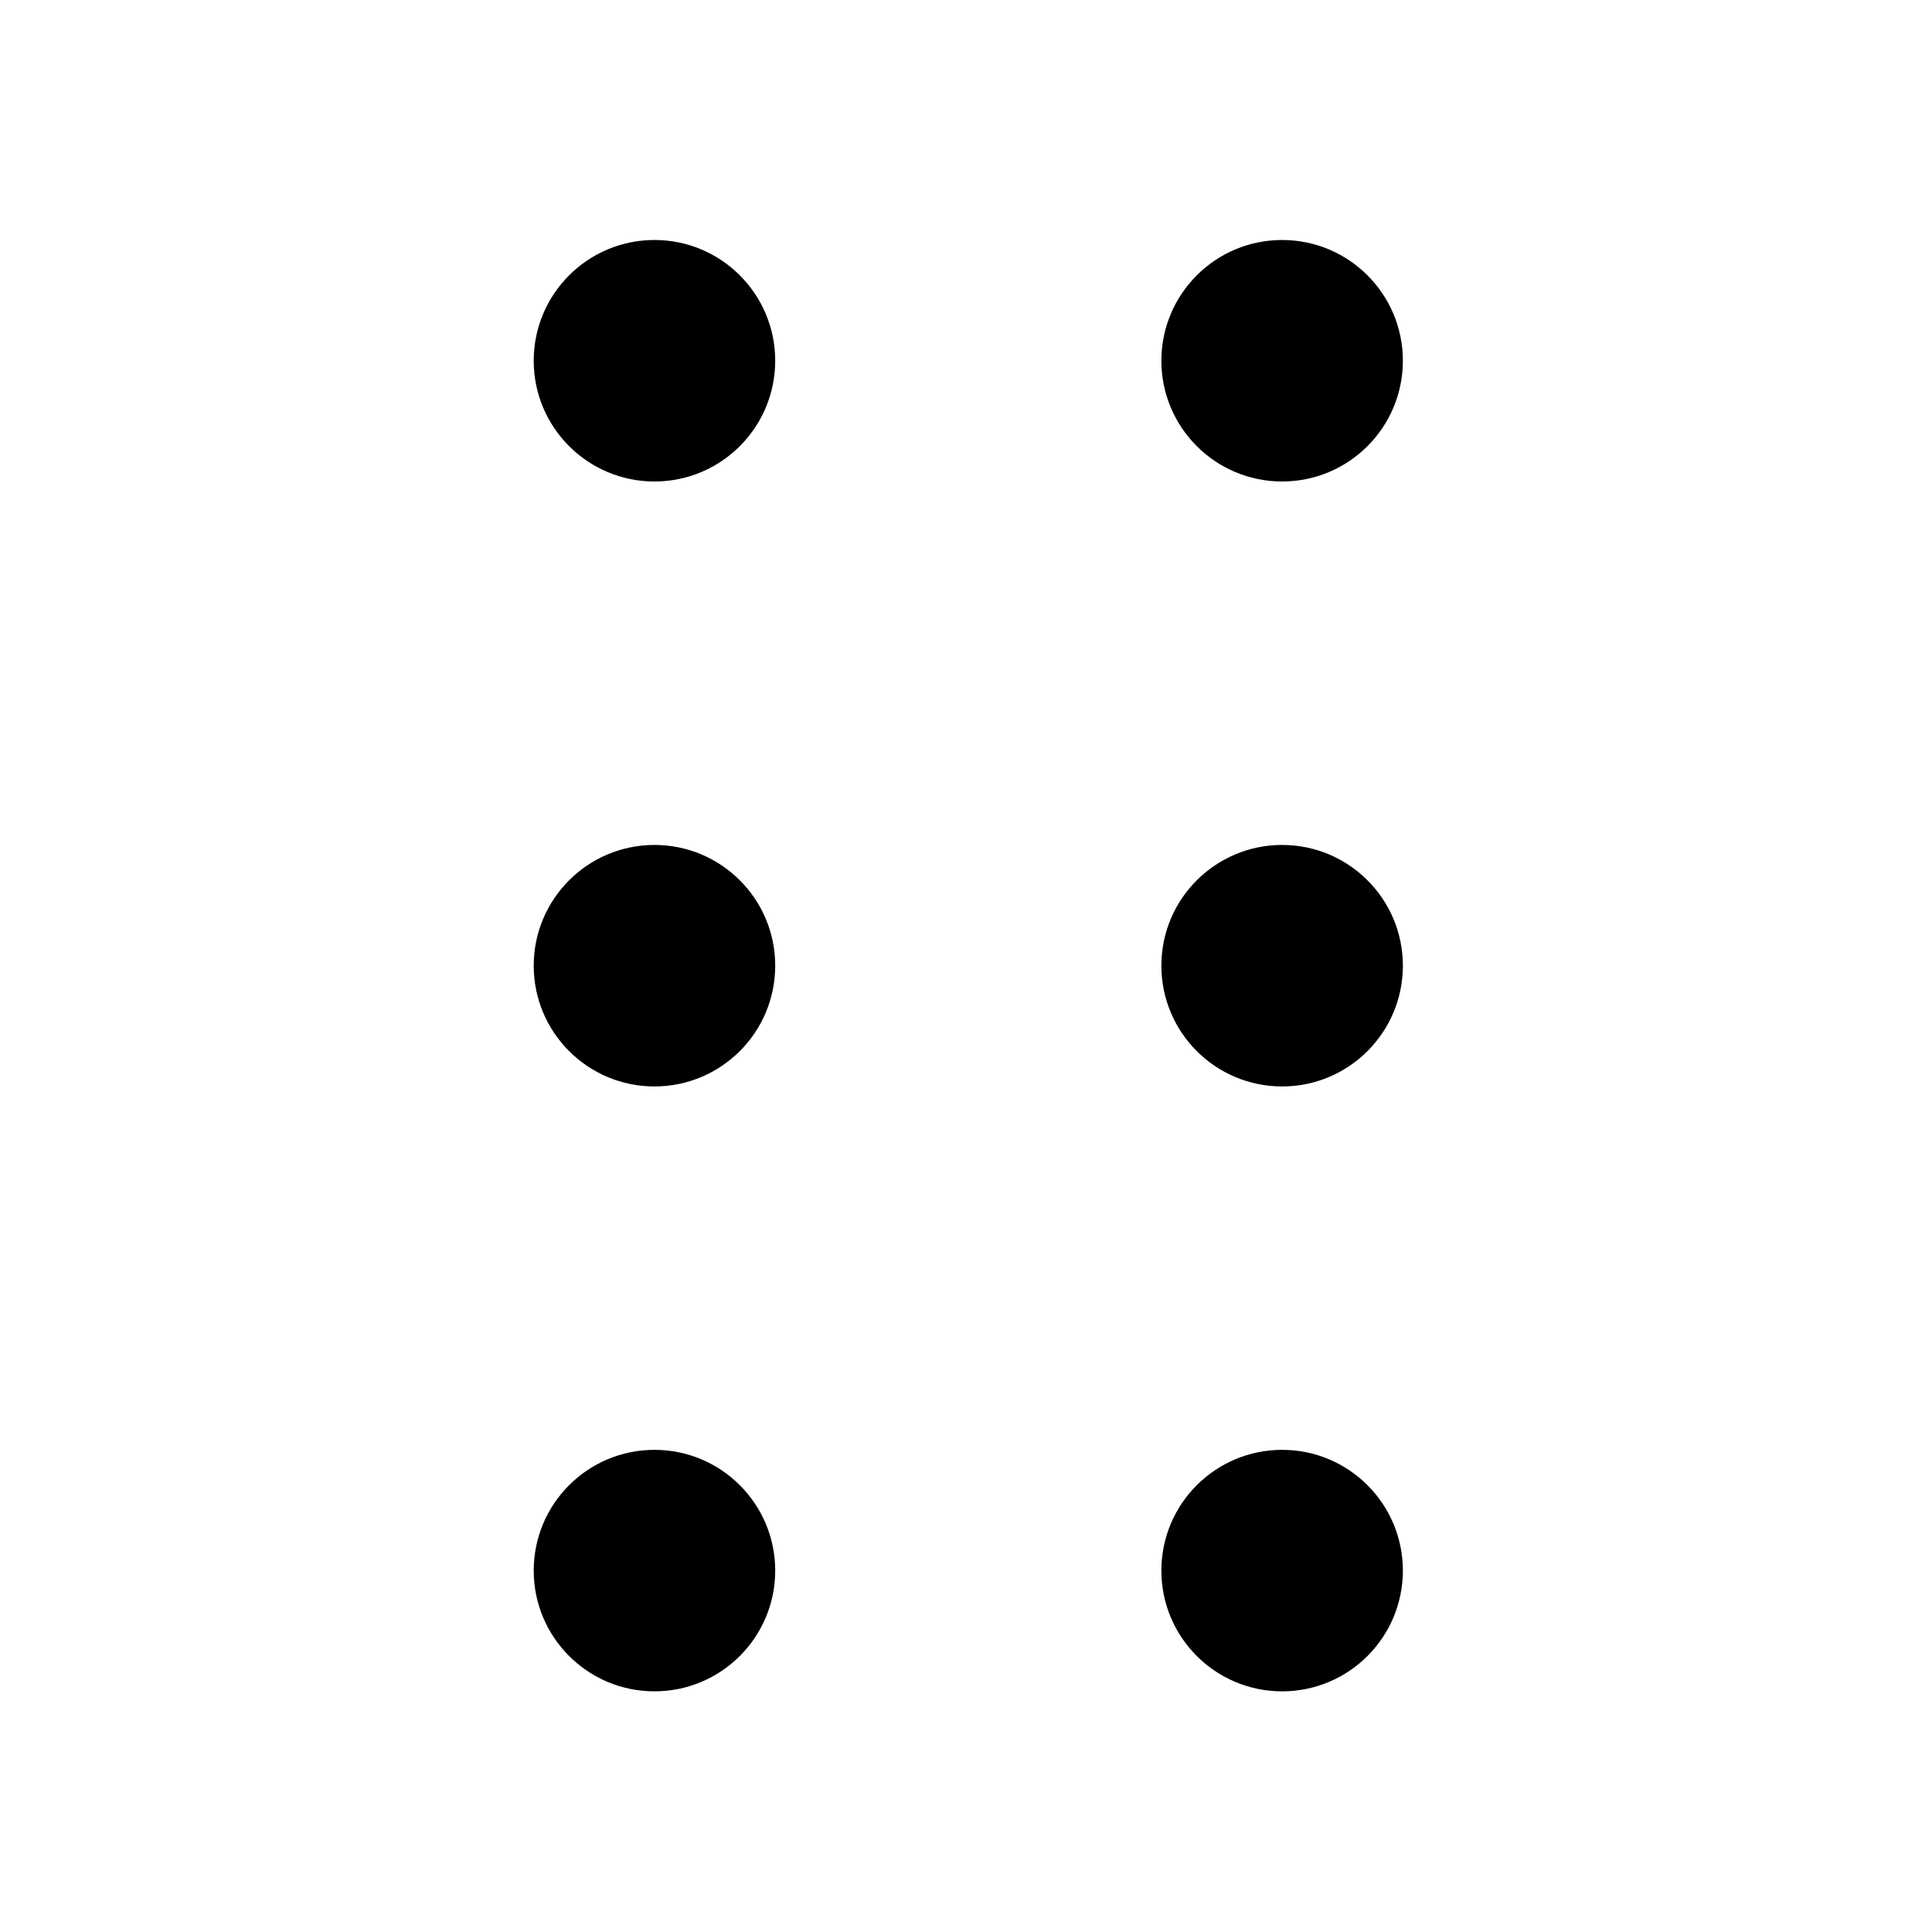
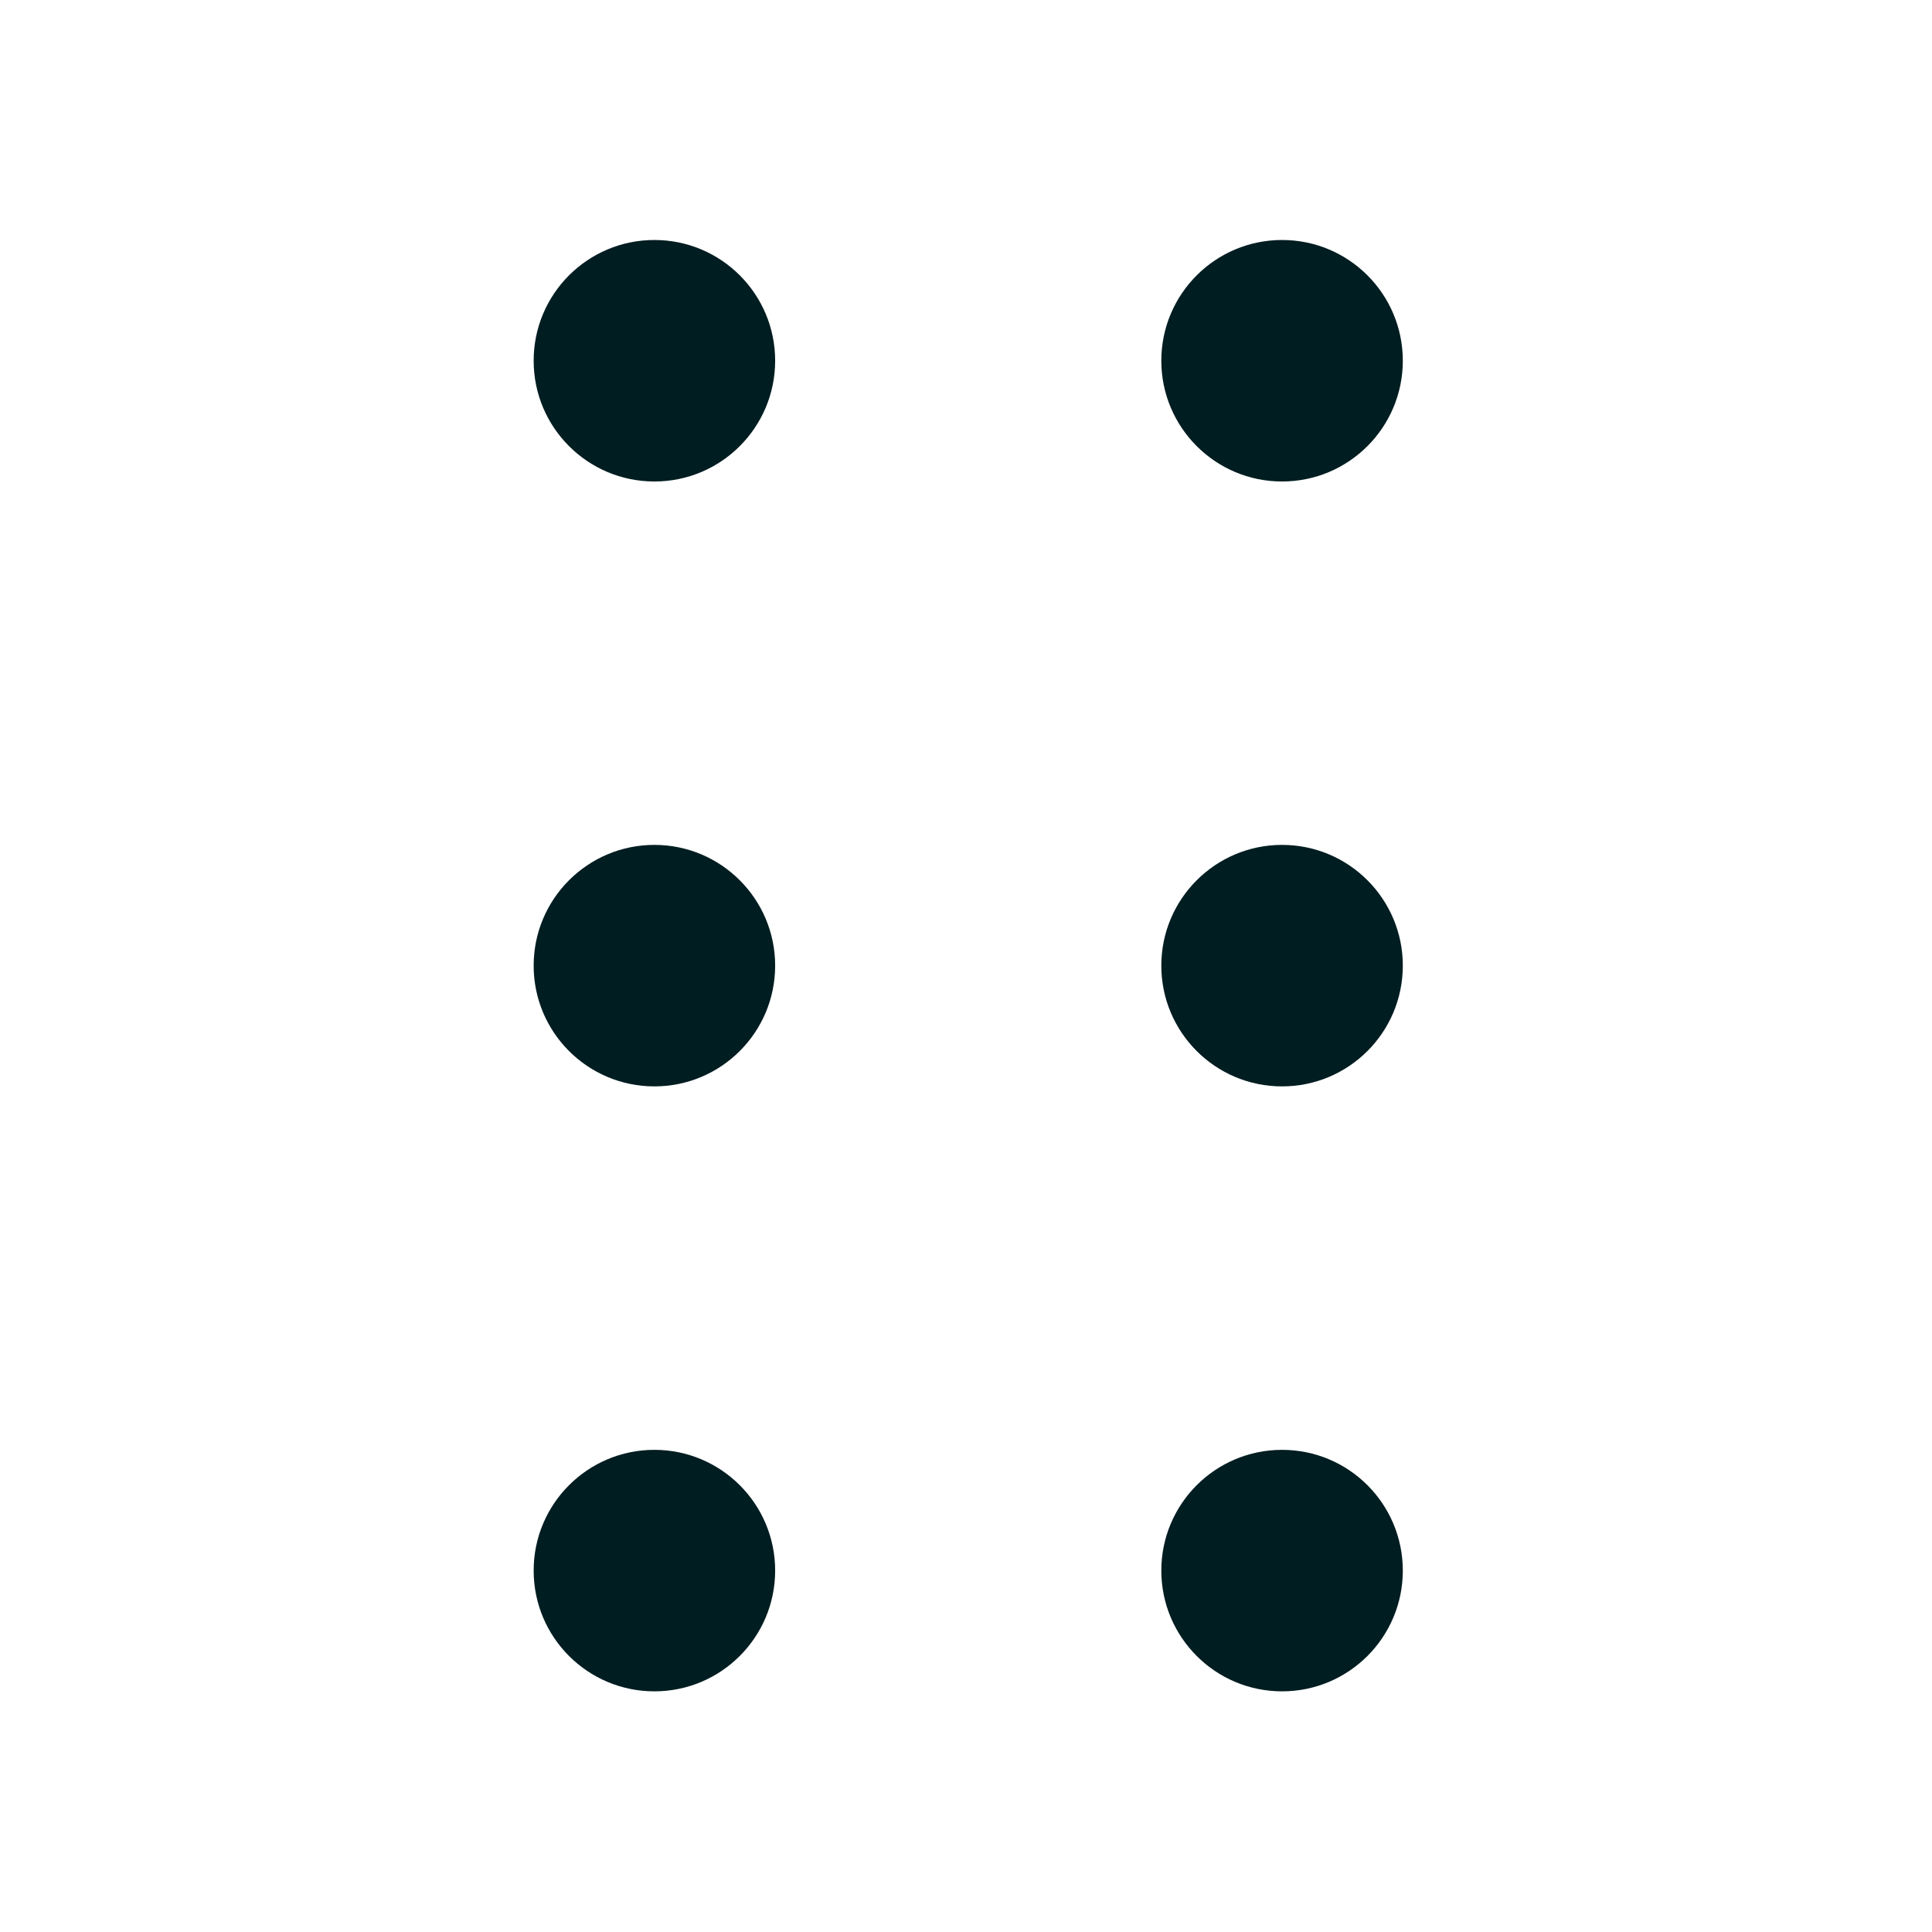
- <svg xmlns="http://www.w3.org/2000/svg" fill="none" viewBox="0 0 32 32">
-   <path d="M8.84 5.975a2 2 0 1 0 4 0 2 2 0 0 0-4 0ZM8.84 26.014a2 2 0 1 0 4 0 2 2 0 0 0-4 0ZM19.236 5.975a2 2 0 1 0 4 0 2 2 0 0 0-4 0ZM8.84 15.995a2 2 0 1 0 4 0 2 2 0 0 0-4 0ZM19.236 15.995a2 2 0 1 0 4 0 2 2 0 0 0-4 0ZM19.236 26.014a2 2 0 1 0 4 0 2 2 0 0 0-4 0Z" fill="currentColor" />
+ <svg xmlns="http://www.w3.org/2000/svg" width="32" height="32" viewBox="0 0 32 32" fill="none">
+   <path d="M8.839 5.975C8.839 7.079 9.734 7.975 10.839 7.975C11.944 7.975 12.839 7.079 12.839 5.975C12.839 4.87 11.944 3.975 10.839 3.975C9.734 3.975 8.839 4.87 8.839 5.975Z" fill="#001D21" />
+   <path d="M8.839 26.014C8.839 27.118 9.734 28.014 10.839 28.014C11.943 28.014 12.839 27.118 12.839 26.014C12.839 24.909 11.943 24.014 10.839 24.014C9.734 24.014 8.839 24.909 8.839 26.014Z" fill="#001D21" />
+   <path d="M19.235 5.975C19.235 7.079 20.131 7.975 21.235 7.975C22.34 7.975 23.235 7.079 23.235 5.975C23.235 4.87 22.34 3.975 21.235 3.975C20.131 3.975 19.235 4.87 19.235 5.975Z" fill="#001D21" />
+   <path d="M8.839 15.994C8.839 17.099 9.734 17.994 10.839 17.994C11.943 17.994 12.839 17.099 12.839 15.994C12.839 14.89 11.943 13.994 10.839 13.994C9.734 13.994 8.839 14.89 8.839 15.994Z" fill="#001D21" />
+   <path d="M19.235 15.994C19.235 17.099 20.131 17.994 21.235 17.994C22.34 17.994 23.235 17.099 23.235 15.994C23.235 14.89 22.34 13.994 21.235 13.994C20.131 13.994 19.235 14.89 19.235 15.994Z" fill="#001D21" />
+   <path d="M19.235 26.014C19.235 27.118 20.131 28.014 21.235 28.014C22.34 28.014 23.235 27.118 23.235 26.014C23.235 24.909 22.34 24.014 21.235 24.014C20.131 24.014 19.235 24.909 19.235 26.014Z" fill="#001D21" />
</svg>
